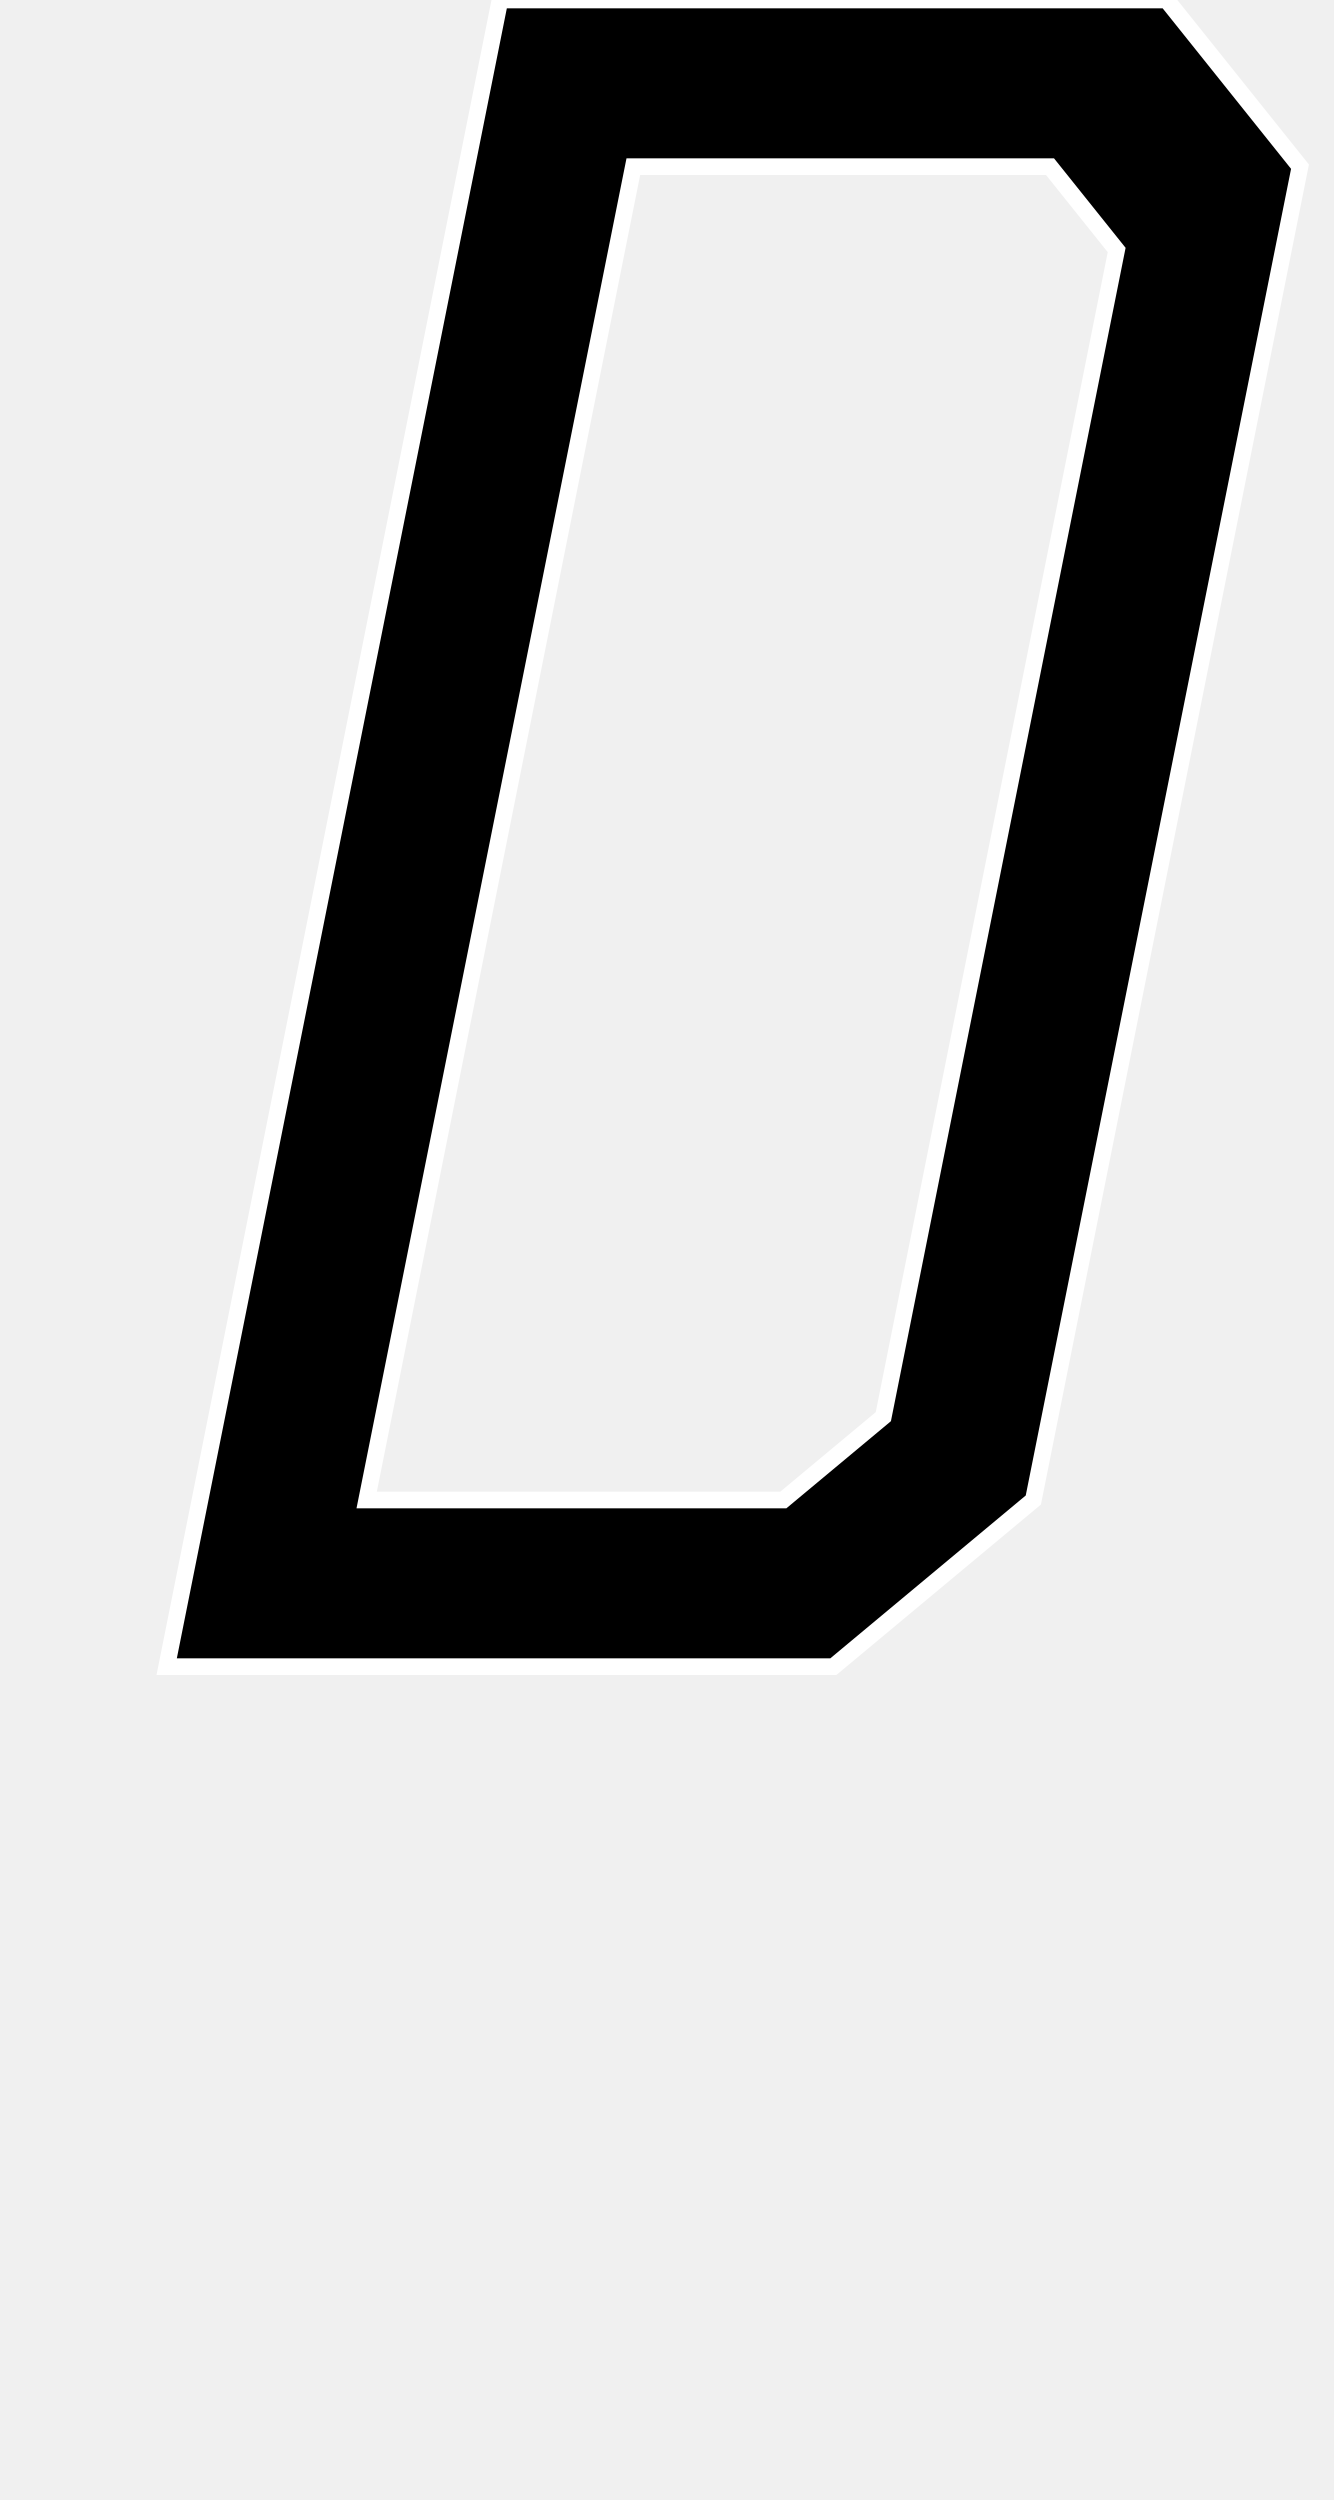
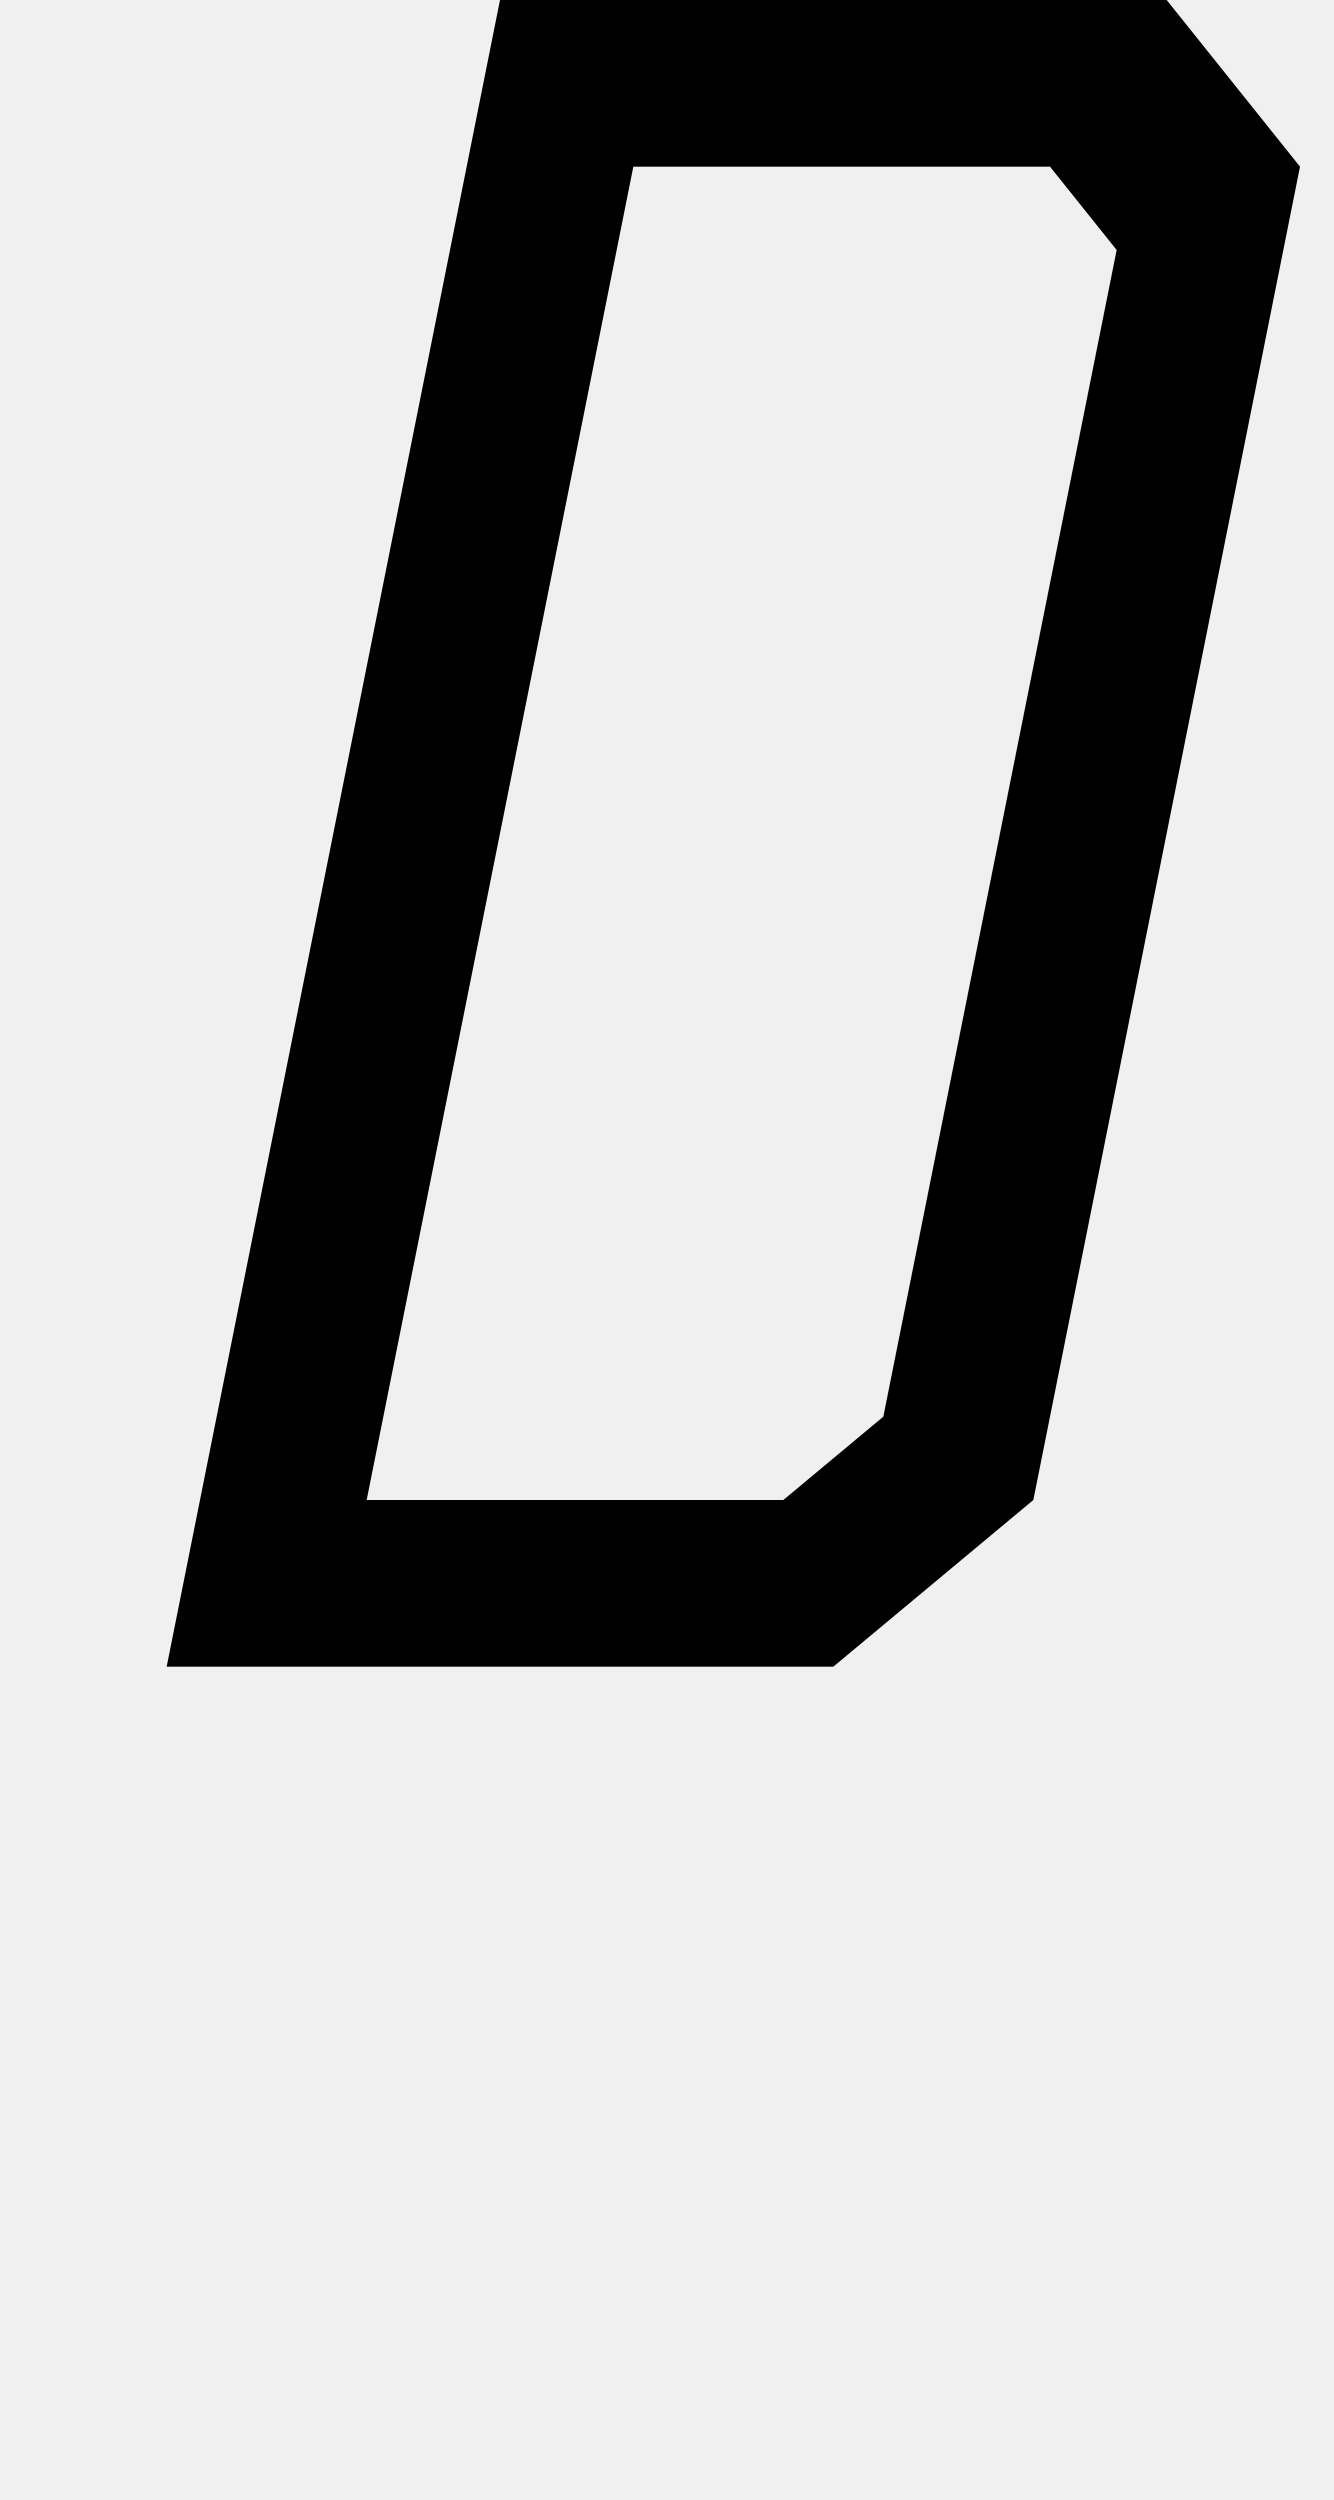
<svg xmlns="http://www.w3.org/2000/svg" viewBox="0 0 80 150" version="1.1">
-   <path d="   M 0,0   m 30,0   h 40   l 8,10   l -16,80   l -12,10   h -40   z   m 8,10   h 25   l 4,5   l -14,70   l -6,5   h -25   z   " fill-rule="evenodd" fill="#000000" stroke="#ffffff" stroke-width="1" />
+   <path d="   M 0,0   m 30,0   h 40   l 8,10   l -16,80   l -12,10   h -40   z   m 8,10   h 25   l 4,5   l -14,70   l -6,5   h -25   z   " fill-rule="evenodd" fill="#000000" stroke="none" />
</svg>
